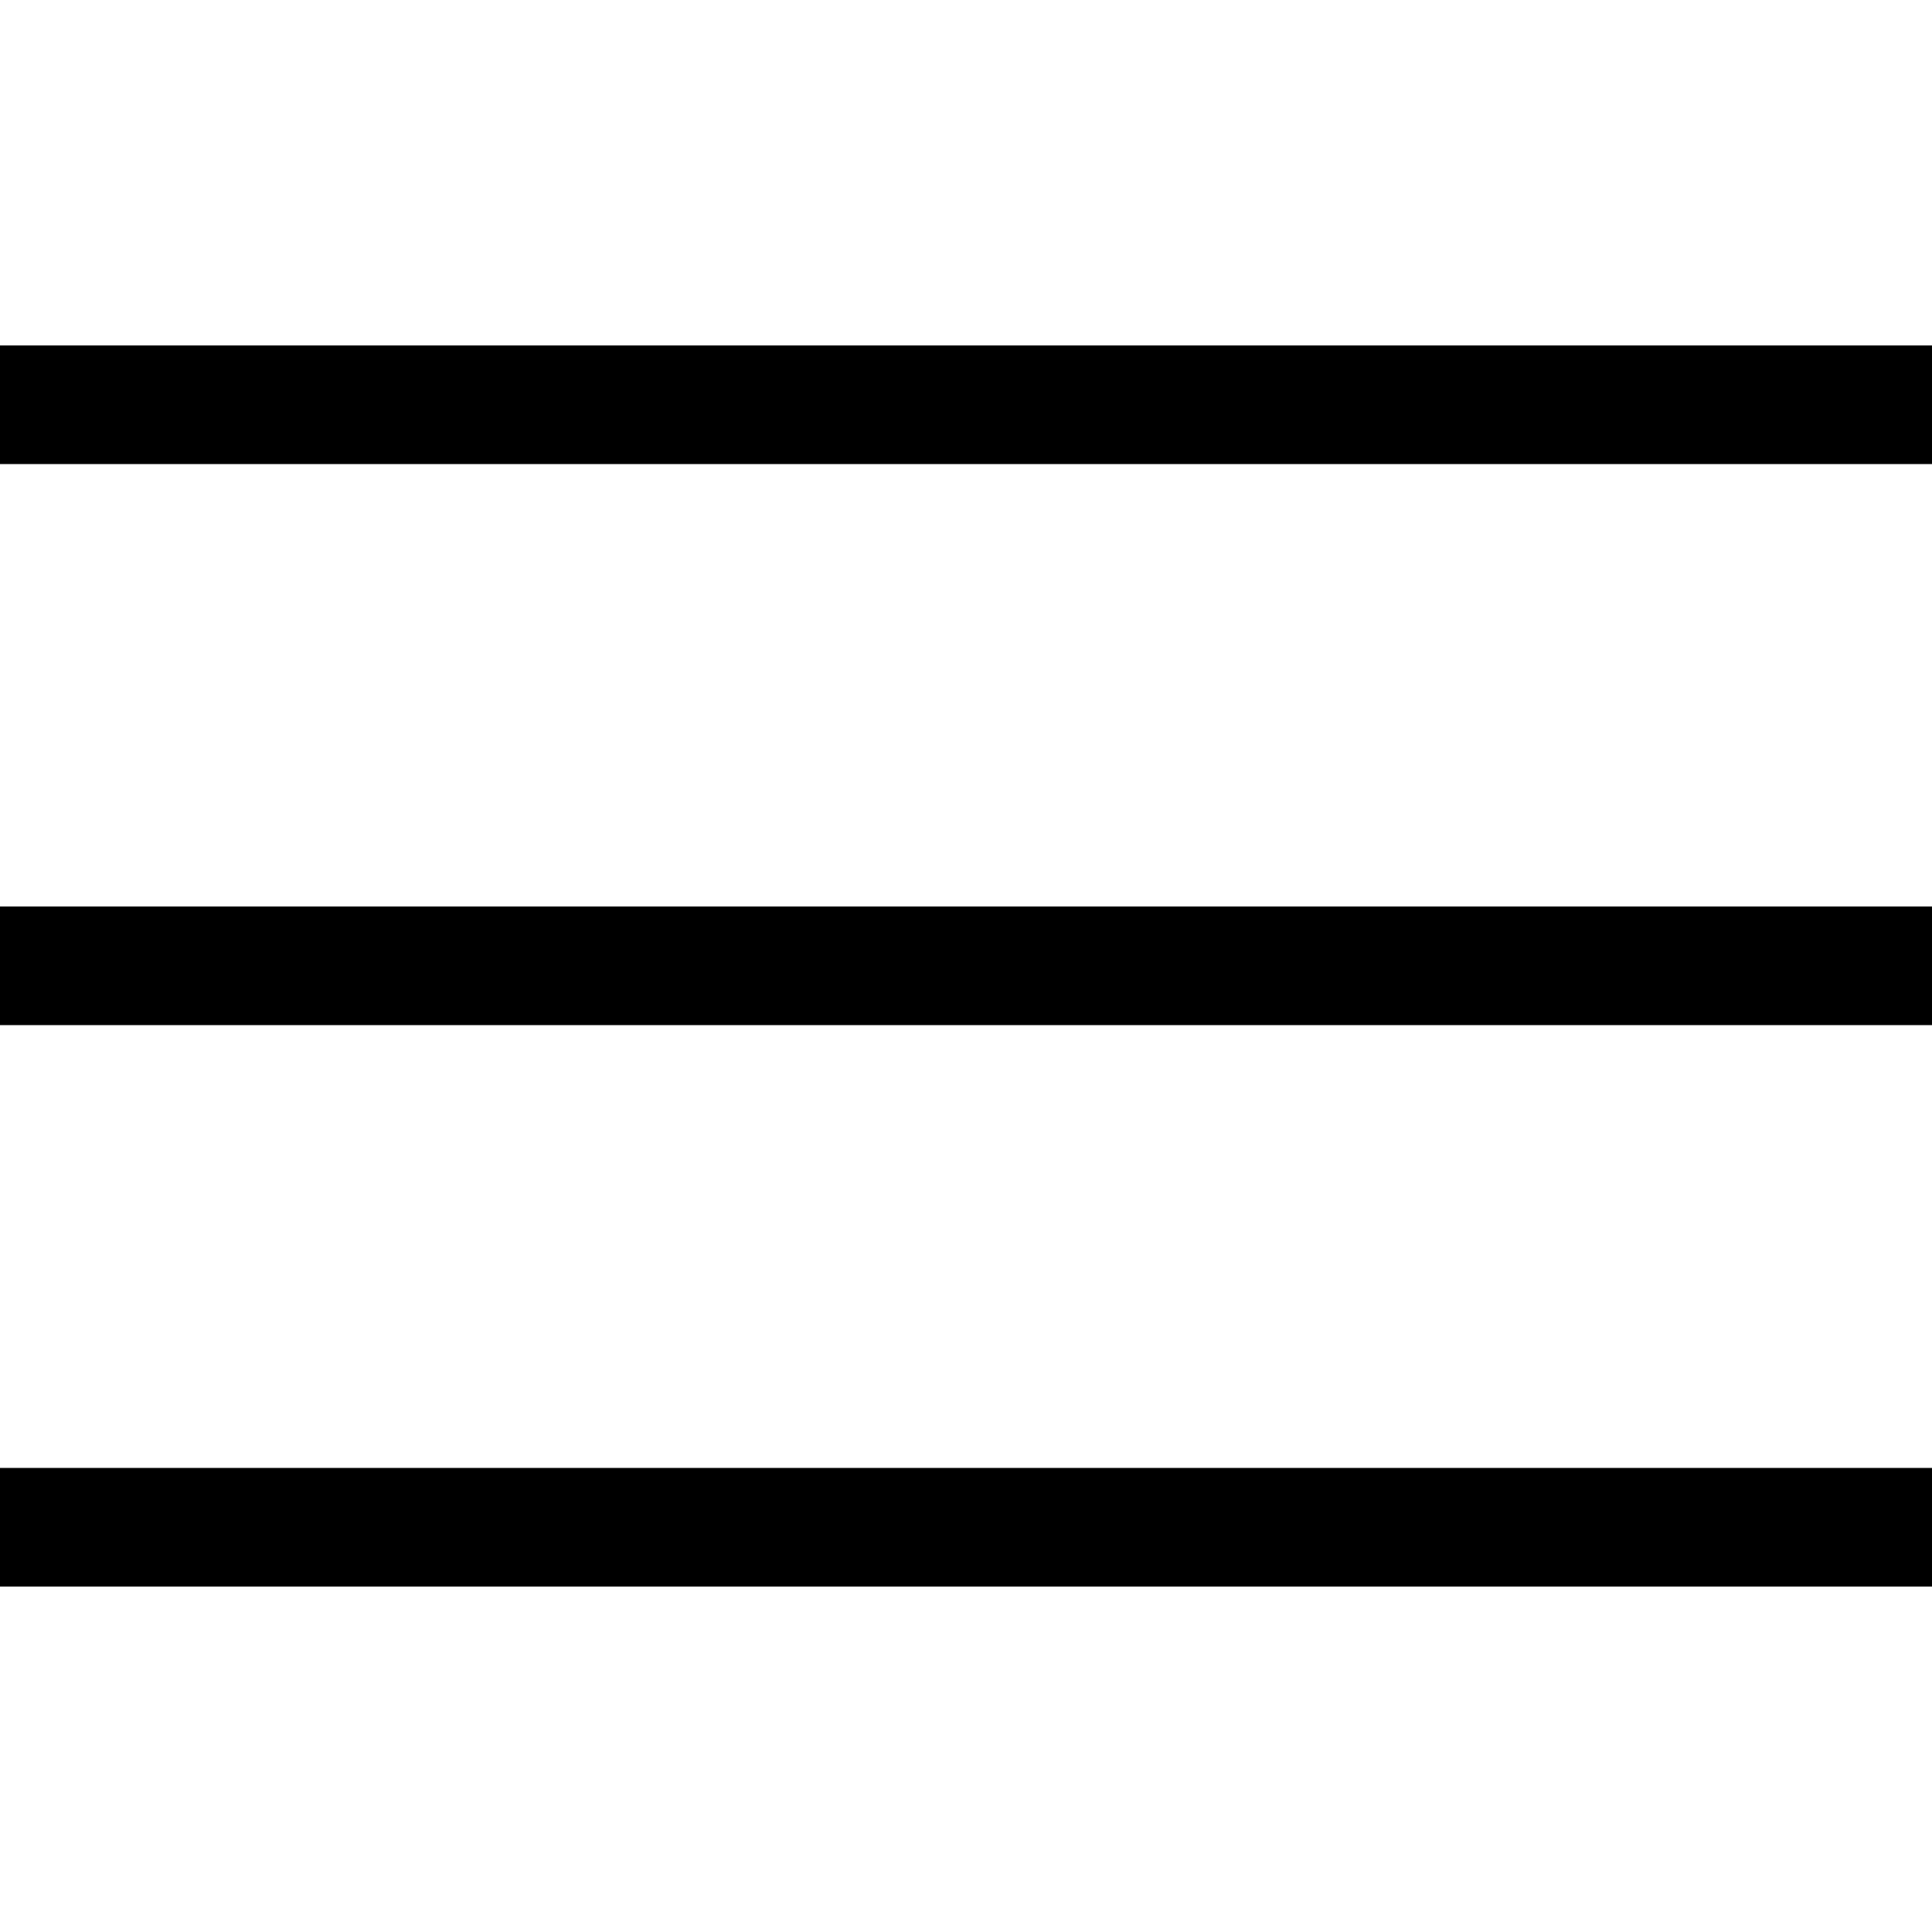
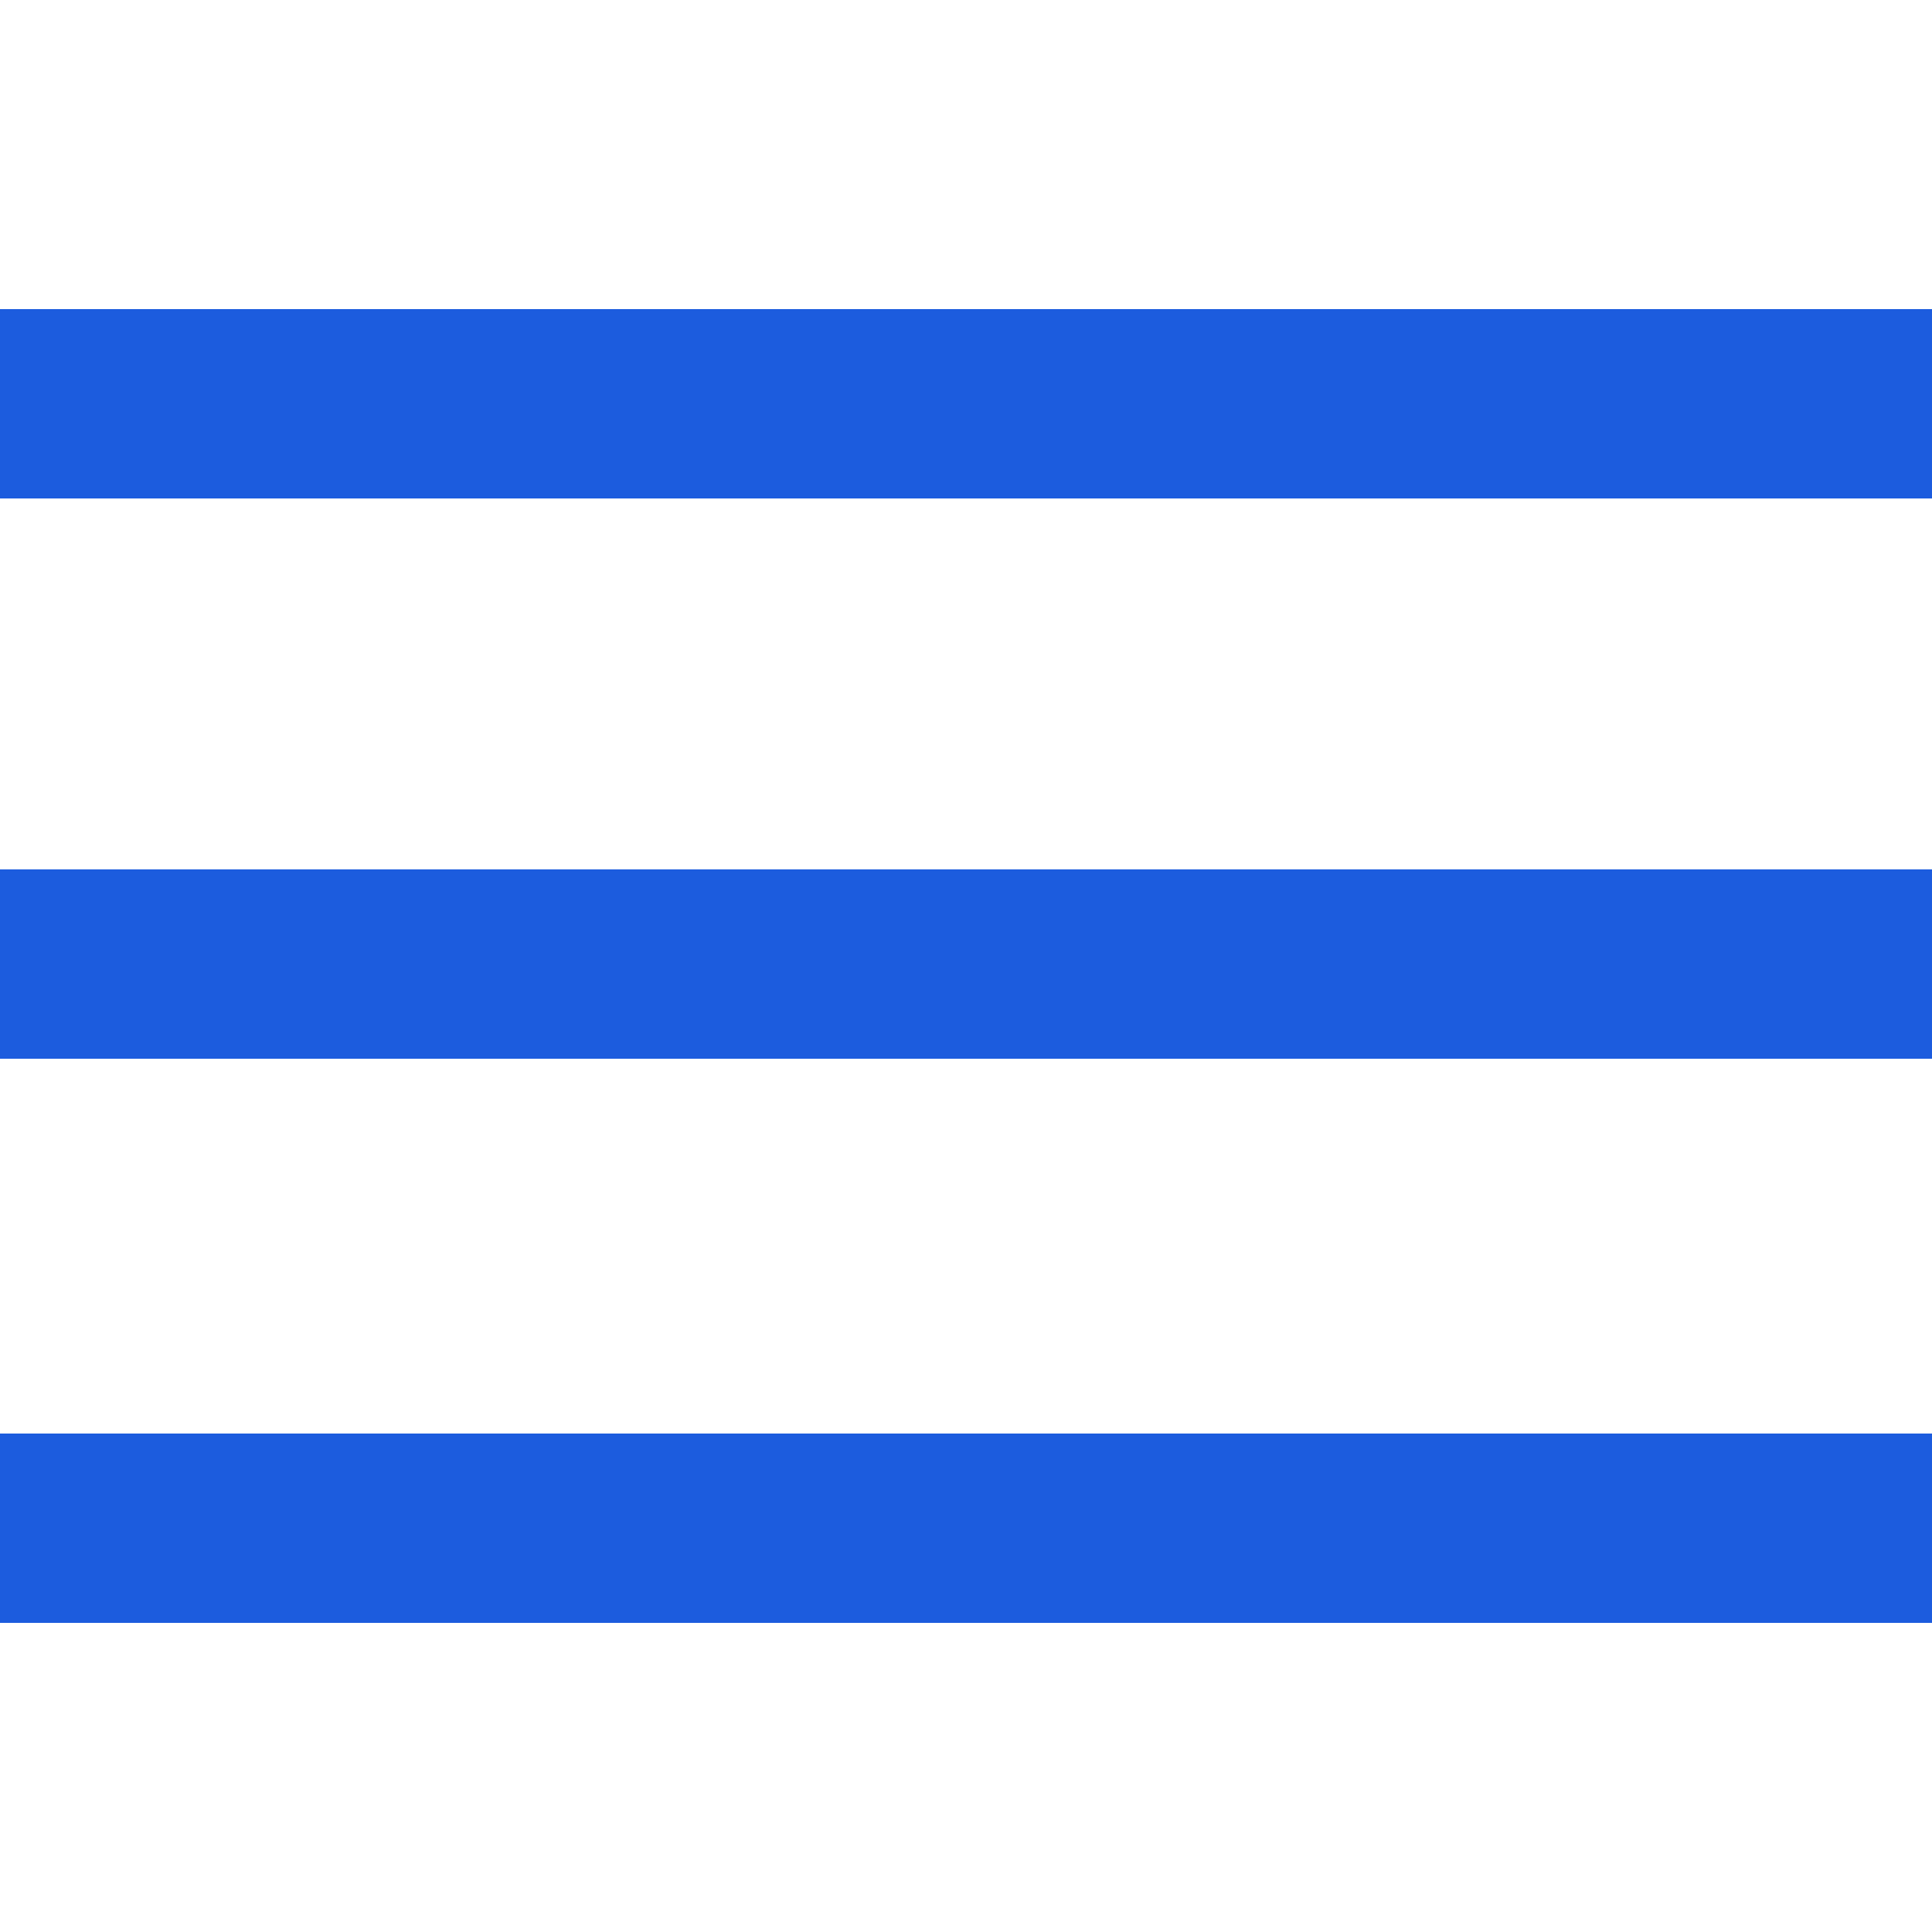
<svg xmlns="http://www.w3.org/2000/svg" version="1.1" id="Layer_1" x="0px" y="0px" viewBox="0 0 50 50" style="enable-background:new 0 0 50 50;" xml:space="preserve">
-   <rect y="23.46" width="50" height="3.07" />
-   <rect y="8.94" width="50" height="3.07" />
-   <rect y="37.99" width="50" height="3.07" />
+   <style type="text/css">
+ 	.st0{fill:#1C5CDE;}
+ </style>
+   <rect y="23.5" class="st0" width="50" height="3.1" />
+   <rect y="8" class="st0" width="50" height="4.9" />
+   <rect y="22.5" class="st0" width="50" height="4.9" />
+   <rect y="37.1" class="st0" width="50" height="4.9" />
+   <rect y="38" class="st0" width="50" height="3.1" />
</svg>
